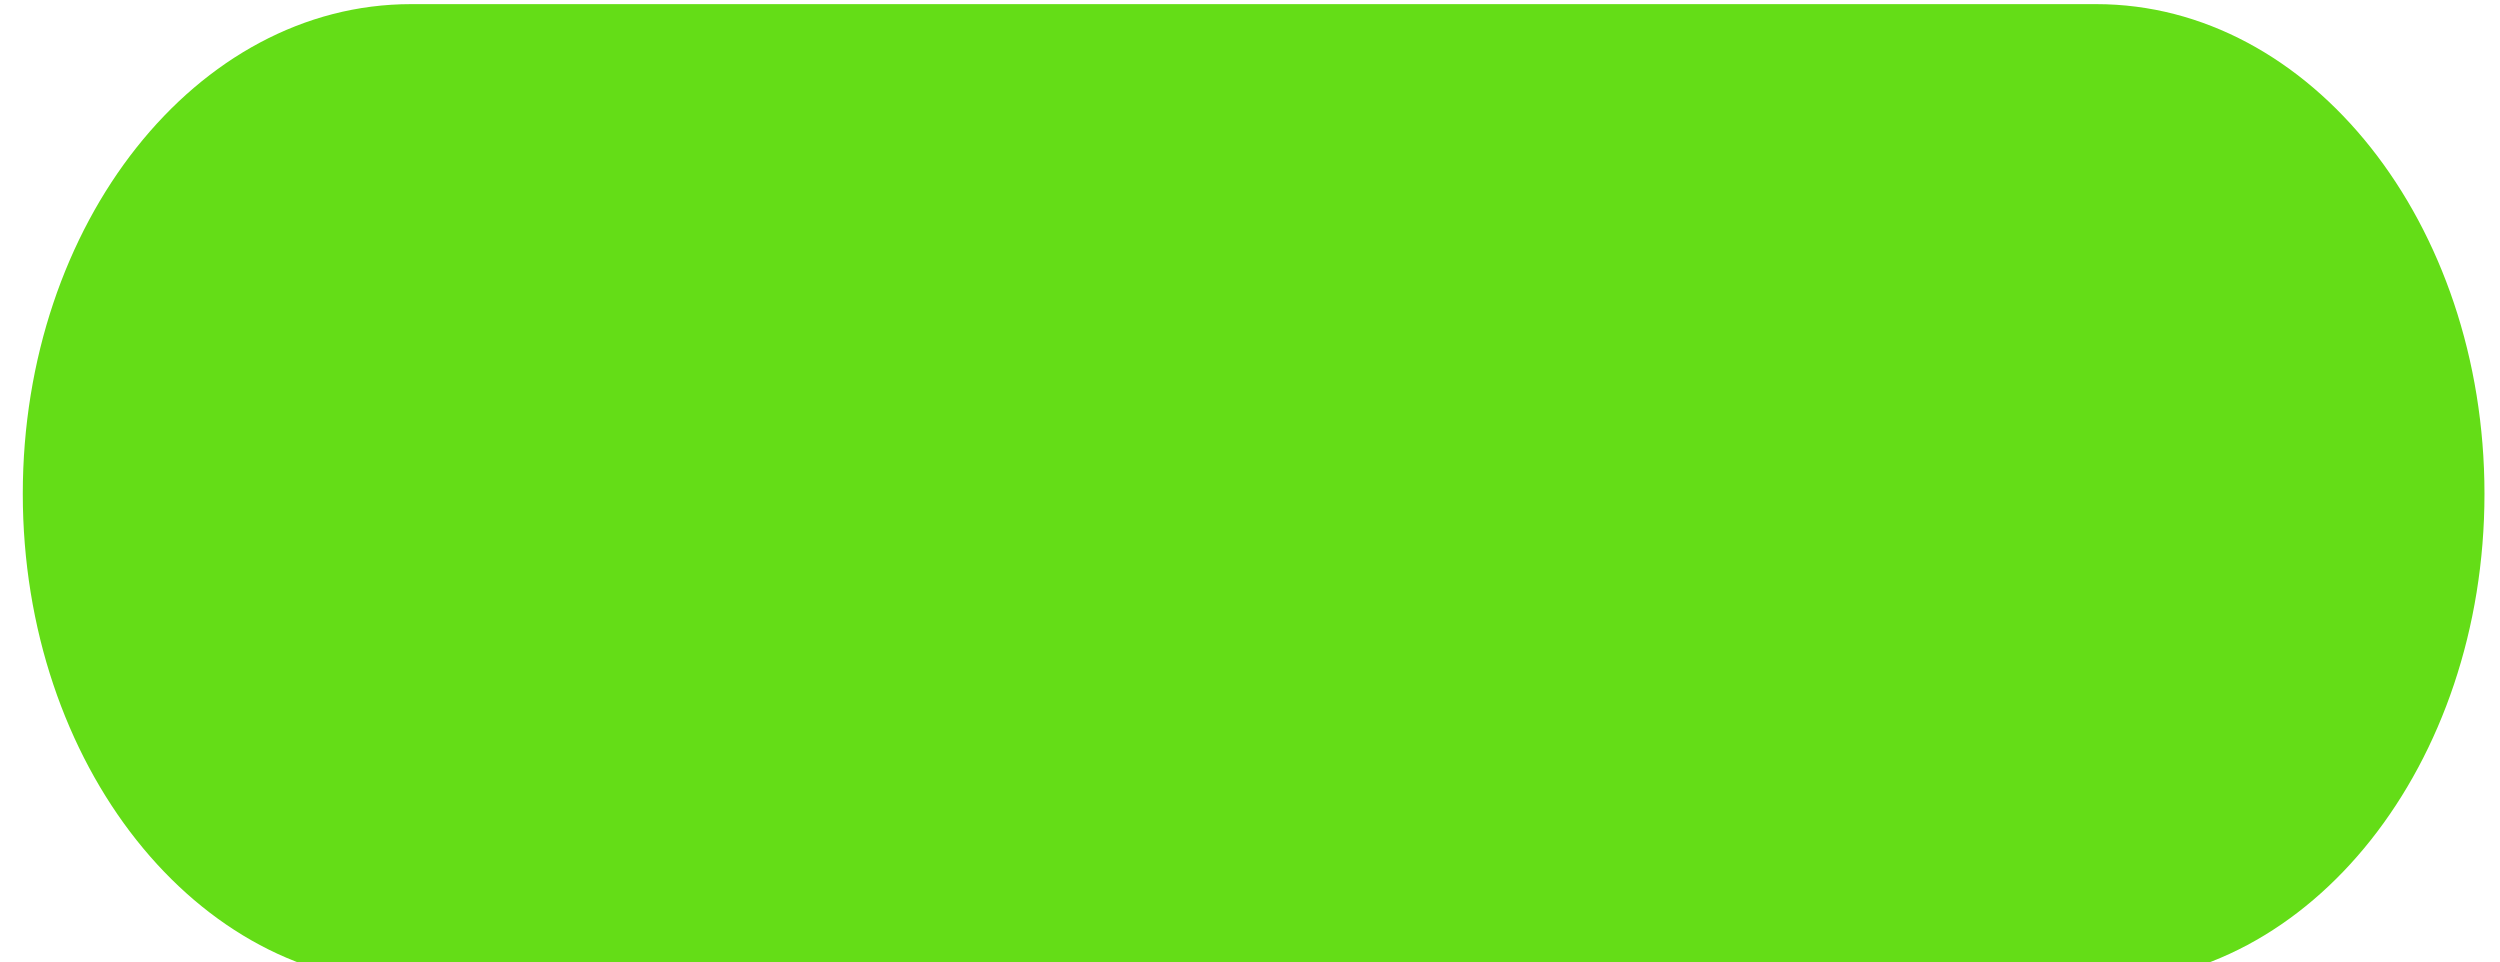
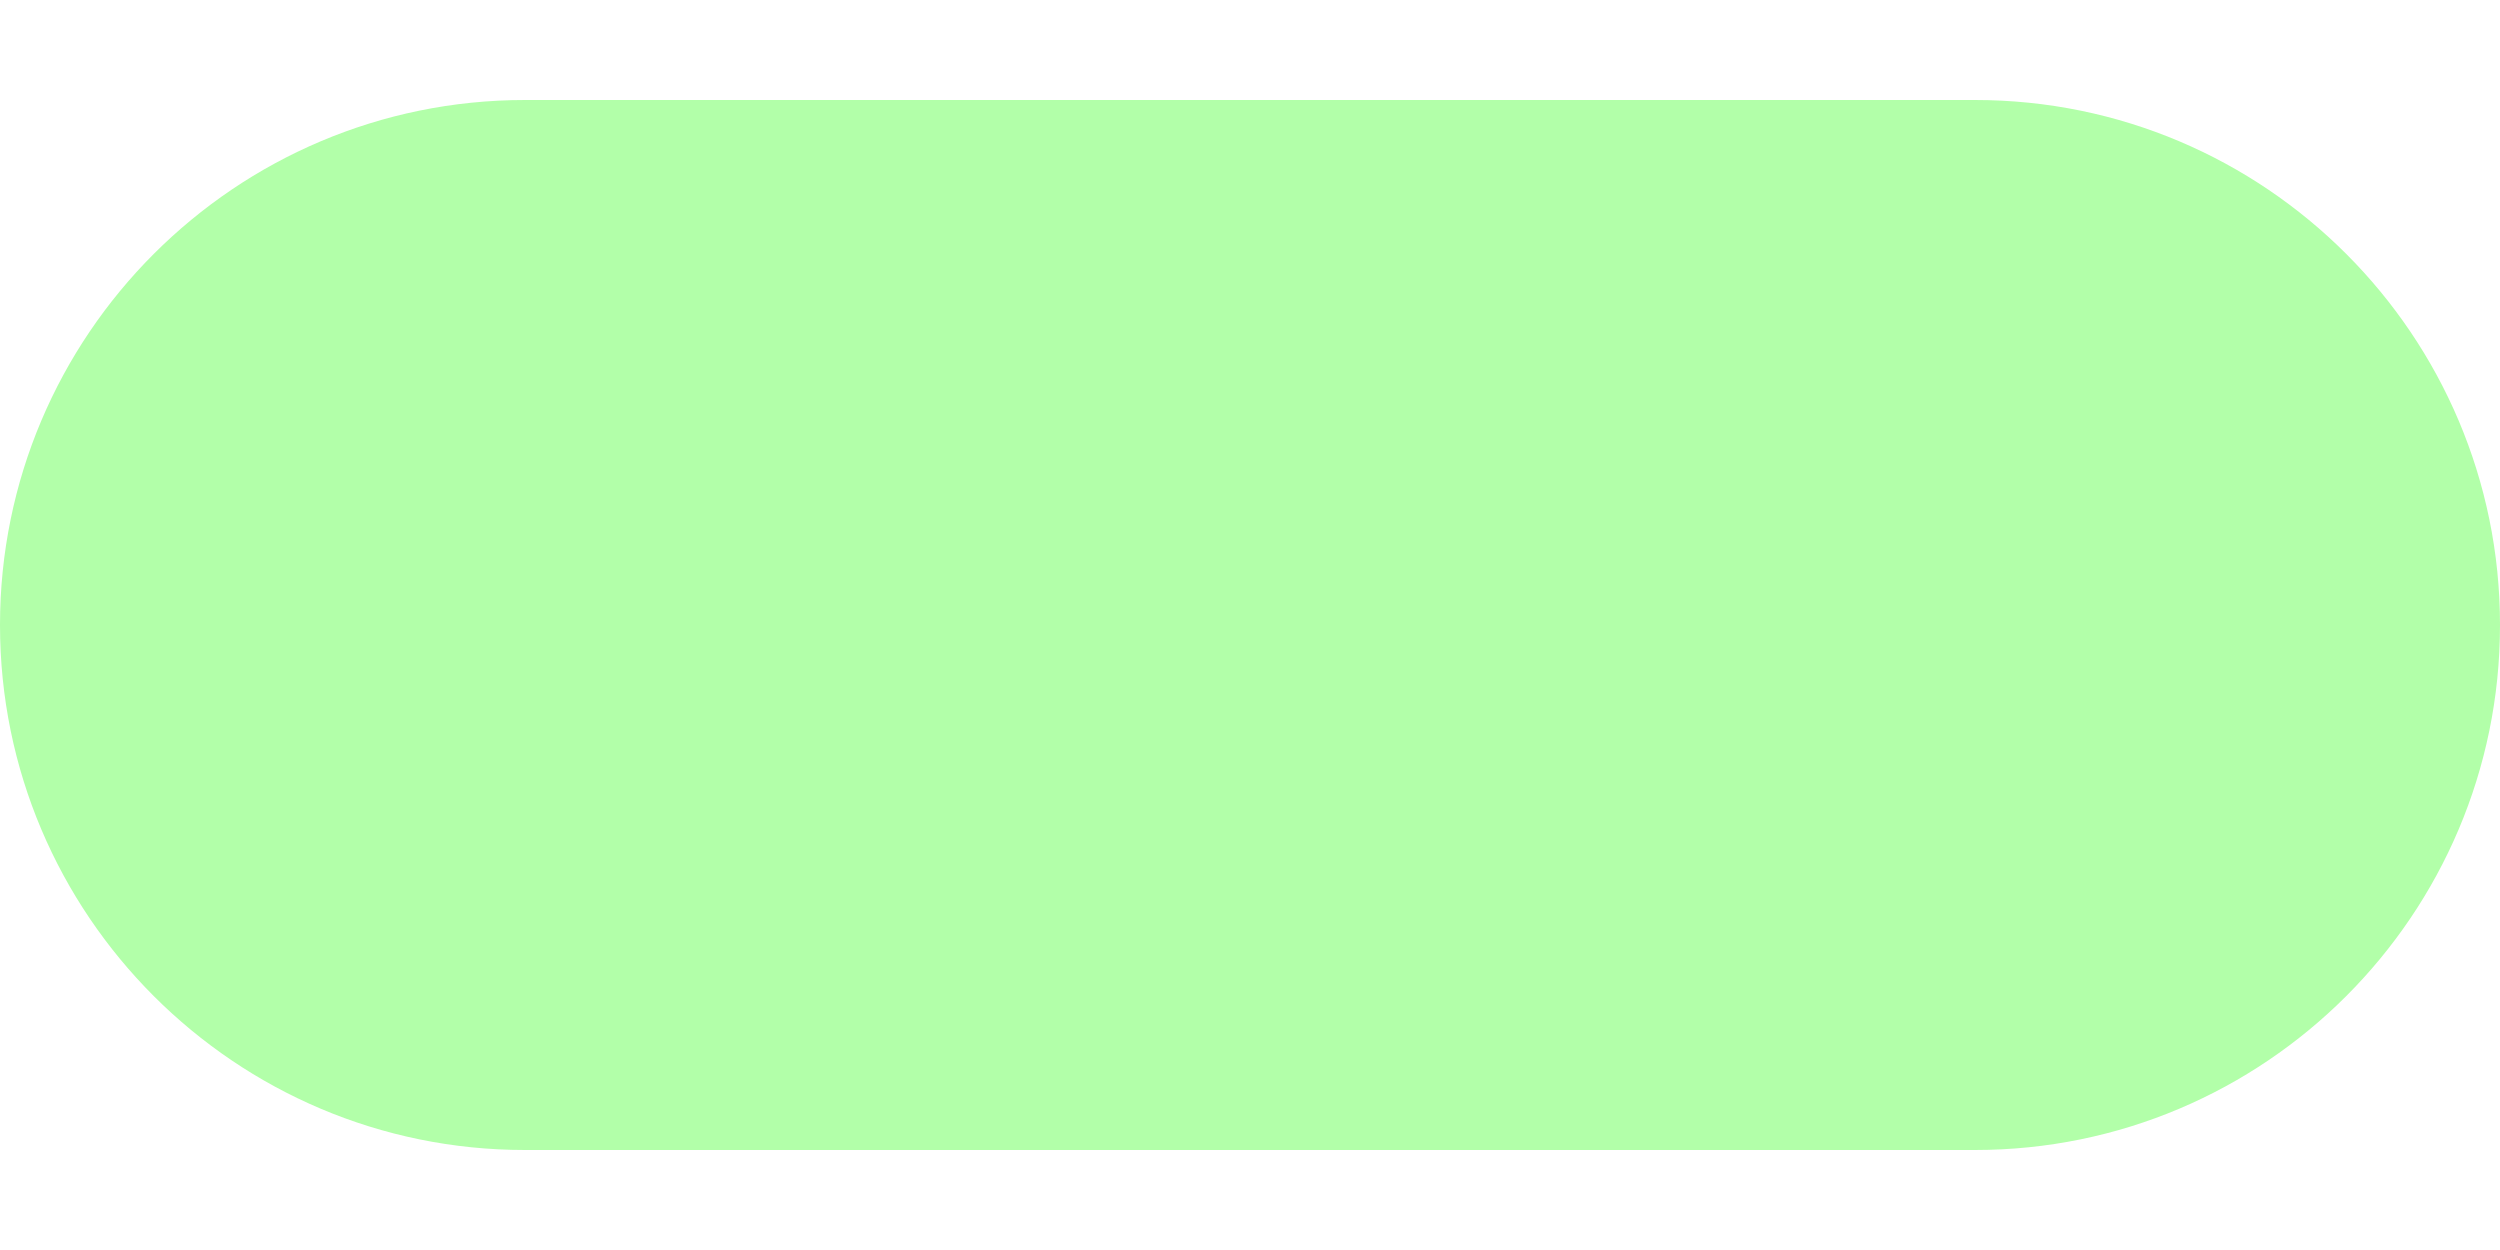
- <svg xmlns="http://www.w3.org/2000/svg" xmlns:xlink="http://www.w3.org/1999/xlink" width="52" height="20" id="svg7539" version="1.1">
-   <defs id="defs7541">
-     <marker orient="auto" refY="0" refX="0" id="Arrow1Lend" style="overflow:visible">
-       <path id="path3813" d="M 0,0 5,-5 -12.5,0 5,5 0,0 Z" style="fill-rule:evenodd;stroke:#000000;stroke-width:1pt" transform="matrix(-0.8,0,0,-0.8,-10,0)" />
-     </marker>
-     <marker orient="auto" refY="0" refX="0" id="Arrow1Lstart" style="overflow:visible">
-       <path id="path3810" d="M 0,0 5,-5 -12.5,0 5,5 0,0 Z" style="fill-rule:evenodd;stroke:#000000;stroke-width:1pt" transform="matrix(0.8,0,0,0.8,10,0)" />
-     </marker>
-     <linearGradient id="linearGradient3837">
-       <stop style="stop-color:#000000;stop-opacity:0.447;" offset="0" id="stop3839" />
-       <stop id="stop3841" offset="0.476" style="stop-color:#000000;stop-opacity:0.275;" />
-       <stop style="stop-color:#000000;stop-opacity:0.255;" offset="0.974" id="stop3843" />
-       <stop style="stop-color:#000000;stop-opacity:0.188;" offset="1" id="stop3845" />
-     </linearGradient>
-     <linearGradient id="linearGradient3819">
-       <stop style="stop-color:#000000;stop-opacity:0.447;" offset="0" id="stop3821" />
-       <stop id="stop3823" offset="0.048" style="stop-color:#000000;stop-opacity:1" />
-       <stop style="stop-color:#000000;stop-opacity:0.255;" offset="0.974" id="stop3825" />
-       <stop style="stop-color:#000000;stop-opacity:0.188;" offset="1" id="stop3827" />
-     </linearGradient>
-     <linearGradient xlink:href="#linearGradient4929-9-0-03-2-2-2-3-9-7-3-7-7-2-6-3-4-7-3-3" id="linearGradient7362" gradientUnits="userSpaceOnUse" gradientTransform="matrix(0.7662338,0,0,1.095238,-297.6493,-420.3883)" x1="617.509" y1="446.545" x2="617.509" y2="457.801" />
-     <linearGradient id="linearGradient4929-9-0-03-2-2-2-3-9-7-3-7-7-2-6-3-4-7-3-3">
-       <stop id="stop4931-7-3-3-9-6-4-6-1-9-5-2-4-0-3-4-8-9-6-8" style="stop-color:#ffffff;stop-opacity:1" offset="0" />
-       <stop id="stop4933-0-1-2-7-9-6-0-7-8-0-4-1-4-6-6-1-0-2-4" style="stop-color:#ffffff;stop-opacity:0" offset="1" />
-     </linearGradient>
-     <linearGradient xlink:href="#linearGradient4695-1-4-3-5-0-6" id="linearGradient7365" gradientUnits="userSpaceOnUse" gradientTransform="matrix(0.2422908,0,0,0.9047619,83.97378,-280.6678)" x1="292.857" y1="211.076" x2="292.857" y2="233.827" />
-     <linearGradient id="linearGradient4695-1-4-3-5-0-6">
-       <stop id="stop4697-9-9-7-0-1-5" style="stop-color:#000000;stop-opacity:0.33;" offset="0" />
-       <stop id="stop4699-5-8-9-0-4-0" style="stop-color:#000000;stop-opacity:0" offset="1" />
-     </linearGradient>
-     <linearGradient id="linearGradient4751-5-4-1-2-9-1-2-3-365-589-154-4-7-64-3-8-6-5-3">
-       <stop id="stop9737-3-0-8-1-8-3-3-0" style="stop-color:#ffffff;stop-opacity:1" offset="0" />
-       <stop id="stop9739-4-8-0-7-48-9-7-7" style="stop-color:#ebebeb;stop-opacity:1" offset="1" />
-     </linearGradient>
-     <linearGradient y2="266.218" x2="257.578" y1="289.329" x1="257.578" gradientTransform="matrix(2.065481,0,0,1.038461,-6.556808,-369.6725)" gradientUnits="userSpaceOnUse" id="linearGradient7810" xlink:href="#linearGradient4751-5-4-1-2-9-1-2-3-365-589-154-4-7-64-3-8-6-5-3" />
-     <linearGradient gradientTransform="matrix(0.4117647,0,0,0.4117647,-2.17647,-3)" gradientUnits="userSpaceOnUse" xlink:href="#linearGradient4215-8-4-7-28" id="linearGradient6387" y2="8.093" x2="38.977" y1="59.968" x1="38.977" />
-     <linearGradient gradientTransform="matrix(0.5135135,0,0,0.5135135,-25.83613,-2.02128)" gradientUnits="userSpaceOnUse" xlink:href="#linearGradient4011-9-9-70-6-4" id="linearGradient6377" y2="44.341" x2="71.204" y1="6.238" x1="71.204" />
-     <linearGradient id="linearGradient4215-8-4-7-28">
-       <stop offset="0" style="stop-color:#bdbdbd;stop-opacity:1;" id="stop4217-1-2-7-5" />
-       <stop offset="1" style="stop-color:#bdbdbd;stop-opacity:1;" id="stop4219-3-4-5-0" />
-     </linearGradient>
-     <linearGradient id="linearGradient4011-9-9-70-6-4">
-       <stop offset="0" style="stop-color:#ffffff;stop-opacity:1" id="stop4013-5-4-3-4-3" />
-       <stop offset="0.508" style="stop-color:#ffffff;stop-opacity:0.235" id="stop4015-1-5-70-6-7" />
-       <stop offset="0.835" style="stop-color:#ffffff;stop-opacity:0.157" id="stop4017-7-0-13-7-0" />
-       <stop offset="1" style="stop-color:#ffffff;stop-opacity:0.392" id="stop4019-1-12-7-5-0" />
-     </linearGradient>
-     <linearGradient xlink:href="#linearGradient27416-1" id="linearGradient3012" gradientUnits="userSpaceOnUse" gradientTransform="matrix(2.785809,0,0,0.9719081,-1785.294,-614.8992)" x1="731.057" y1="654.815" x2="731.057" y2="619.307" />
-     <linearGradient id="linearGradient27416-1">
-       <stop id="stop27420-2" style="stop-color:#55c1ec;stop-opacity:1" offset="0" />
-       <stop id="stop27422-3" style="stop-color:#3689e6;stop-opacity:1" offset="1" />
-     </linearGradient>
-     <linearGradient y2="619.307" x2="731.057" y1="654.815" x1="731.057" gradientTransform="matrix(2.785809,0,0,0.9719081,-1900.78,-706.9847)" gradientUnits="userSpaceOnUse" id="linearGradient6179" xlink:href="#linearGradient27416-1" />
-     <linearGradient id="linearGradient27416-1-7">
-       <stop id="stop27420-2-2" style="stop-color:#55c1ec;stop-opacity:1" offset="0" />
-       <stop id="stop27422-3-0" style="stop-color:#3689e6;stop-opacity:1" offset="1" />
-     </linearGradient>
-     <linearGradient y2="619.307" x2="731.057" y1="654.815" x1="731.057" gradientTransform="matrix(2.785809,0,0,0.9719081,-1783.794,-616.399)" gradientUnits="userSpaceOnUse" id="linearGradient3063" xlink:href="#linearGradient27416-1-7" />
-     <linearGradient xlink:href="#linearGradient3768" id="linearGradient3818" gradientUnits="userSpaceOnUse" x1="8" y1="1" x2="8" y2="14" gradientTransform="matrix(0.8666702,0,0,0.9285741,1.066641,1037.397)" />
-     <linearGradient id="linearGradient3768">
-       <stop id="stop3770" offset="0" style="stop-color:#000000;stop-opacity:0.447;" />
-       <stop style="stop-color:#000000;stop-opacity:0.275;" offset="0.078" id="stop3778" />
-       <stop id="stop3774" offset="0.974" style="stop-color:#000000;stop-opacity:0.255;" />
-       <stop id="stop3776" offset="1" style="stop-color:#000000;stop-opacity:0.188;" />
-     </linearGradient>
-     <linearGradient y2="14" x2="8" y1="1" x1="8" gradientTransform="matrix(0.8666702,0,0,0.9285741,95.06665,-87.96501)" gradientUnits="userSpaceOnUse" id="linearGradient3021" xlink:href="#linearGradient3768" />
-     <linearGradient xlink:href="#linearGradient4215-8-4-7-28" id="linearGradient3816" x1="142" y1="-90" x2="142" y2="-69" gradientUnits="userSpaceOnUse" gradientTransform="matrix(1.003107,0,0,0.6750992,-0.4535751,-26.49162)" />
-     <linearGradient xlink:href="#linearGradient4695-1-4-3-5-0-6" id="linearGradient3897" gradientUnits="userSpaceOnUse" gradientTransform="matrix(0.2422908,0,0,0.9047619,82.47354,-289.1678)" x1="292.857" y1="211.076" x2="292.857" y2="233.827" />
-   </defs>
-   <g id="layer1" transform="translate(-116,88)">
-     <rect ry="10.186" rx="8.075" y="-87.914" x="-167.677" height="20.371" width="51.203" id="rect3137" style="opacity:1;fill:#64dd17;fill-opacity:1;stroke-width:0;stroke-miterlimit:4;stroke-dasharray:none" transform="scale(-1,1)" />
-   </g>
+ <svg xmlns="http://www.w3.org/2000/svg" style="isolation:isolate" viewBox="0 0 50 25" width="50" height="25" version="1.1" id="svg4">
+   <defs id="defs8" />
+   <path d="M 10.5 2 L 39.5 2 C 45.295 2 50 6.705 50 12.5 L 50 12.5 C 50 18.295 45.295 23 39.5 23 L 10.5 23 C 4.705 23 0 18.295 0 12.5 L 0 12.5 C 0 6.705 4.705 2 10.5 2 Z" style="stroke:none;fill:#b2ffa9;stroke-miterlimit:10;fill-opacity:1" id="path2" />
</svg>
